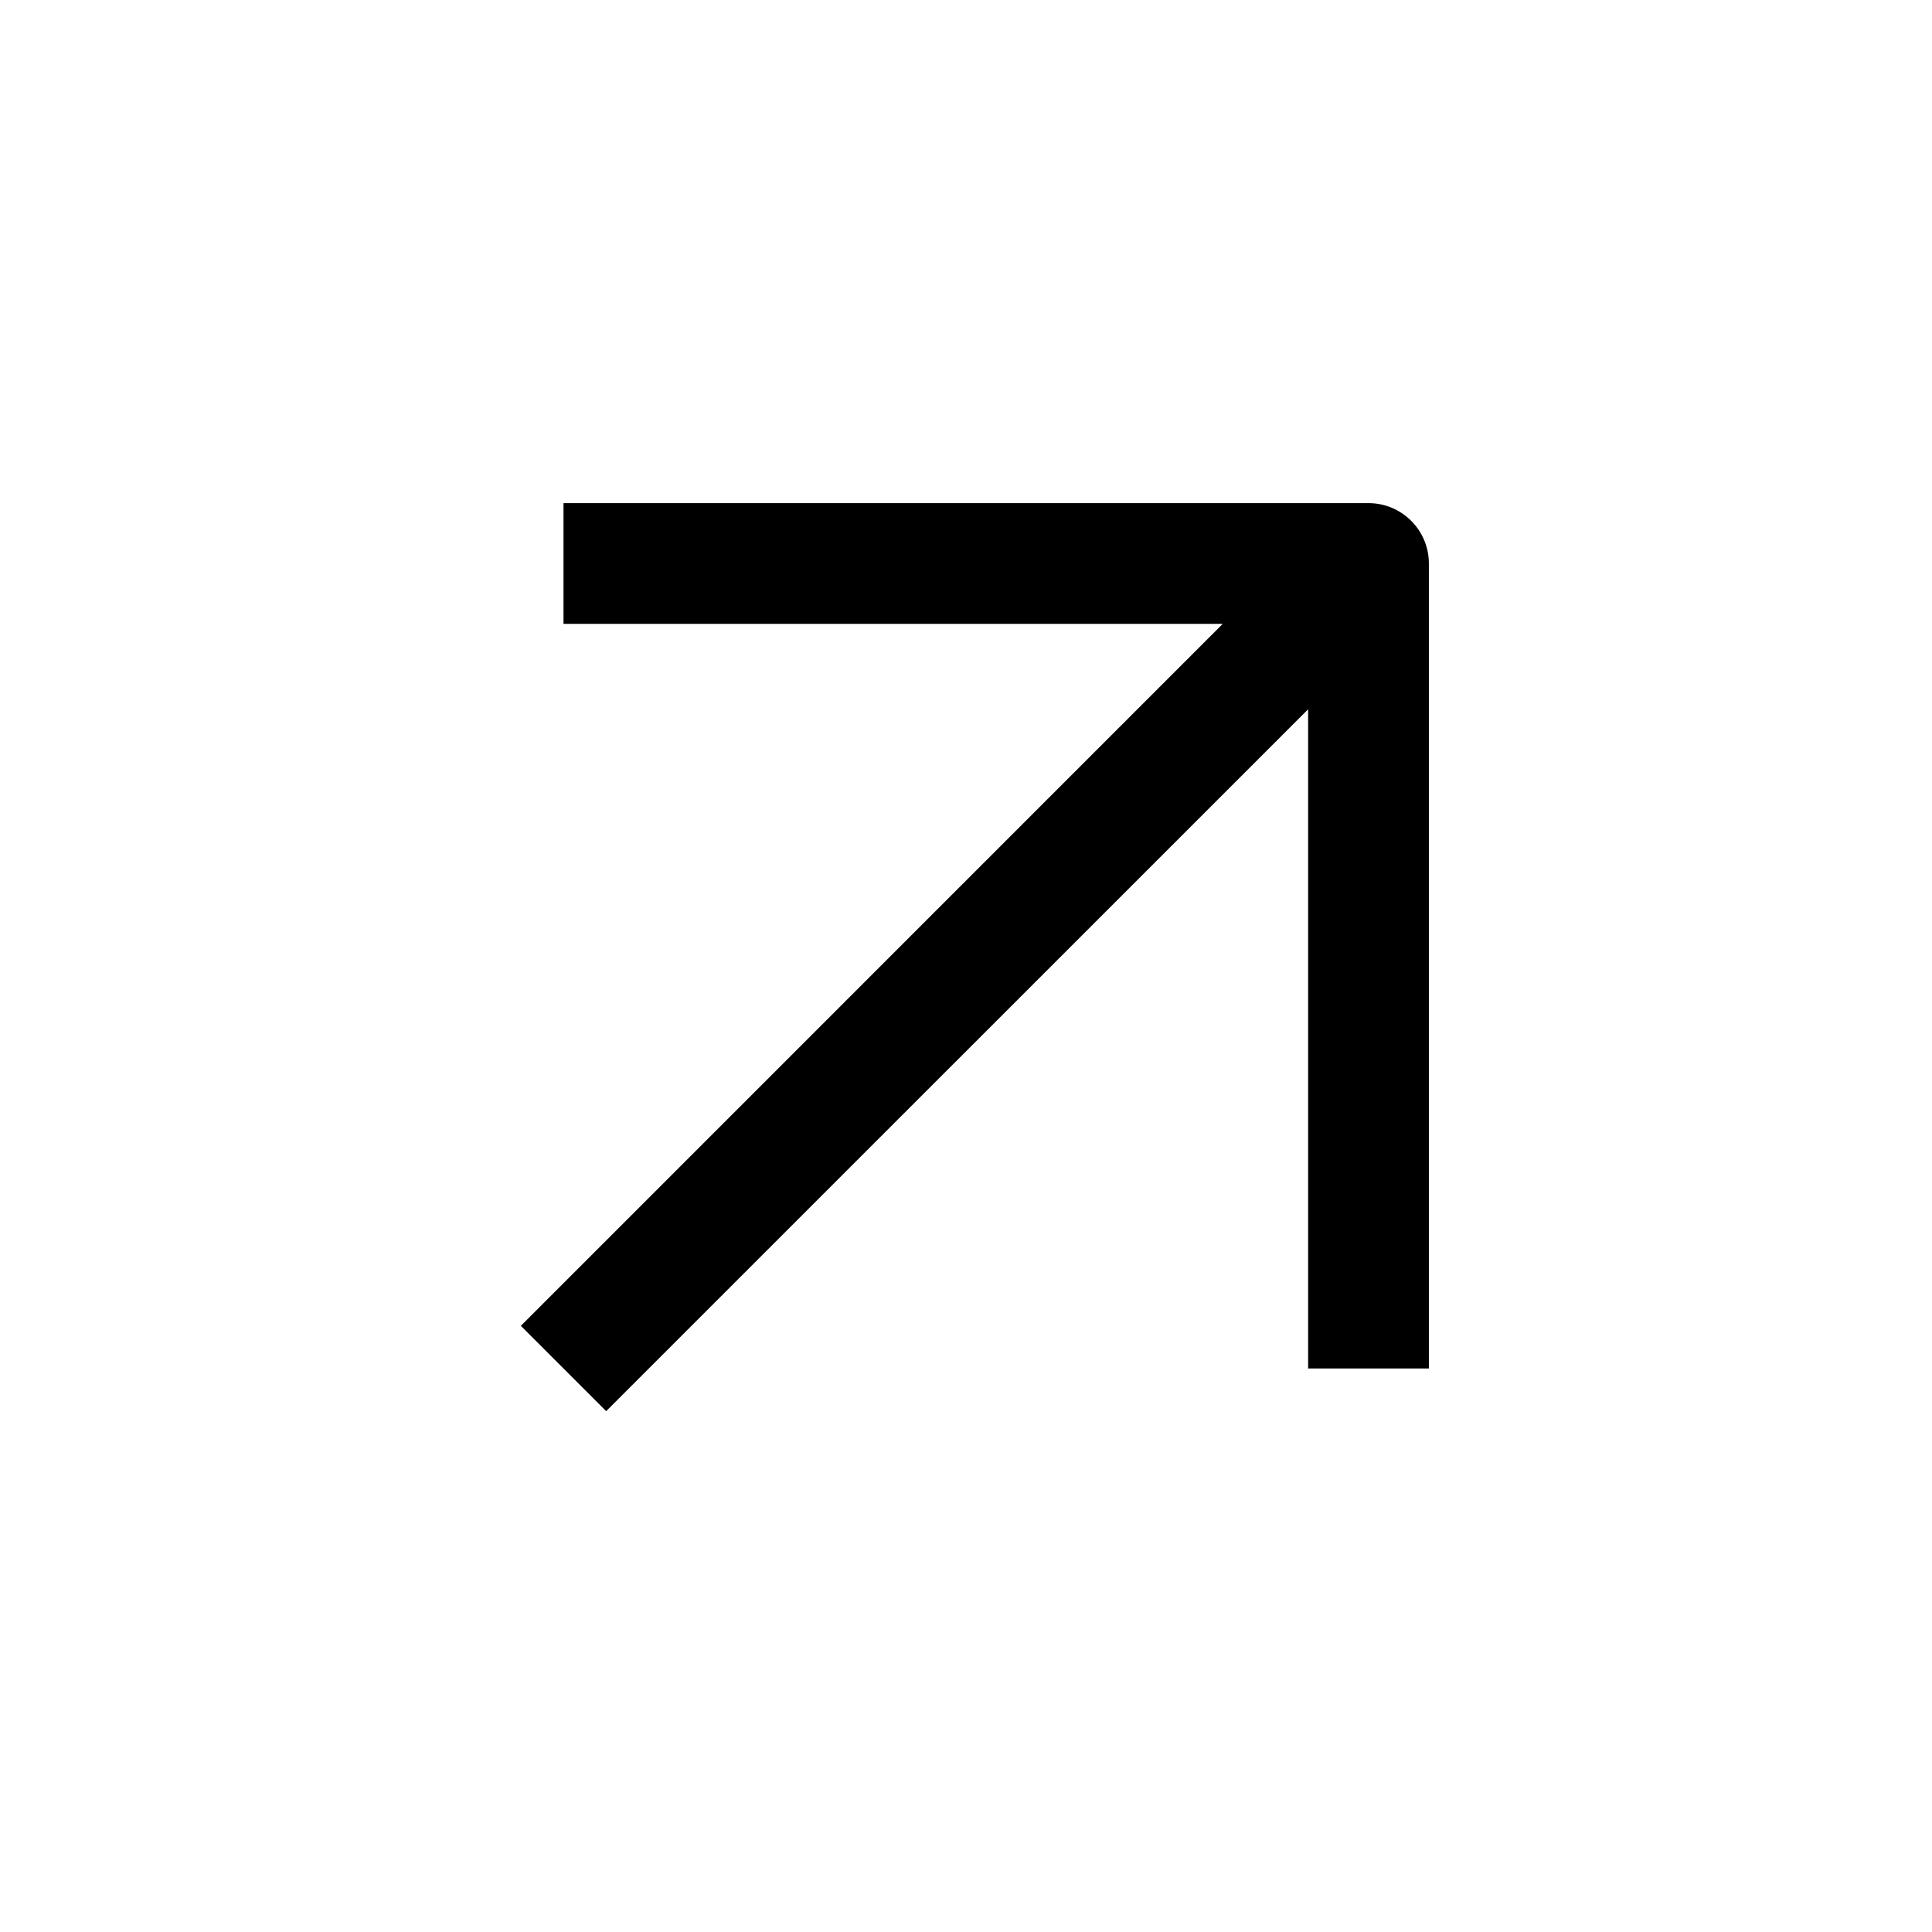
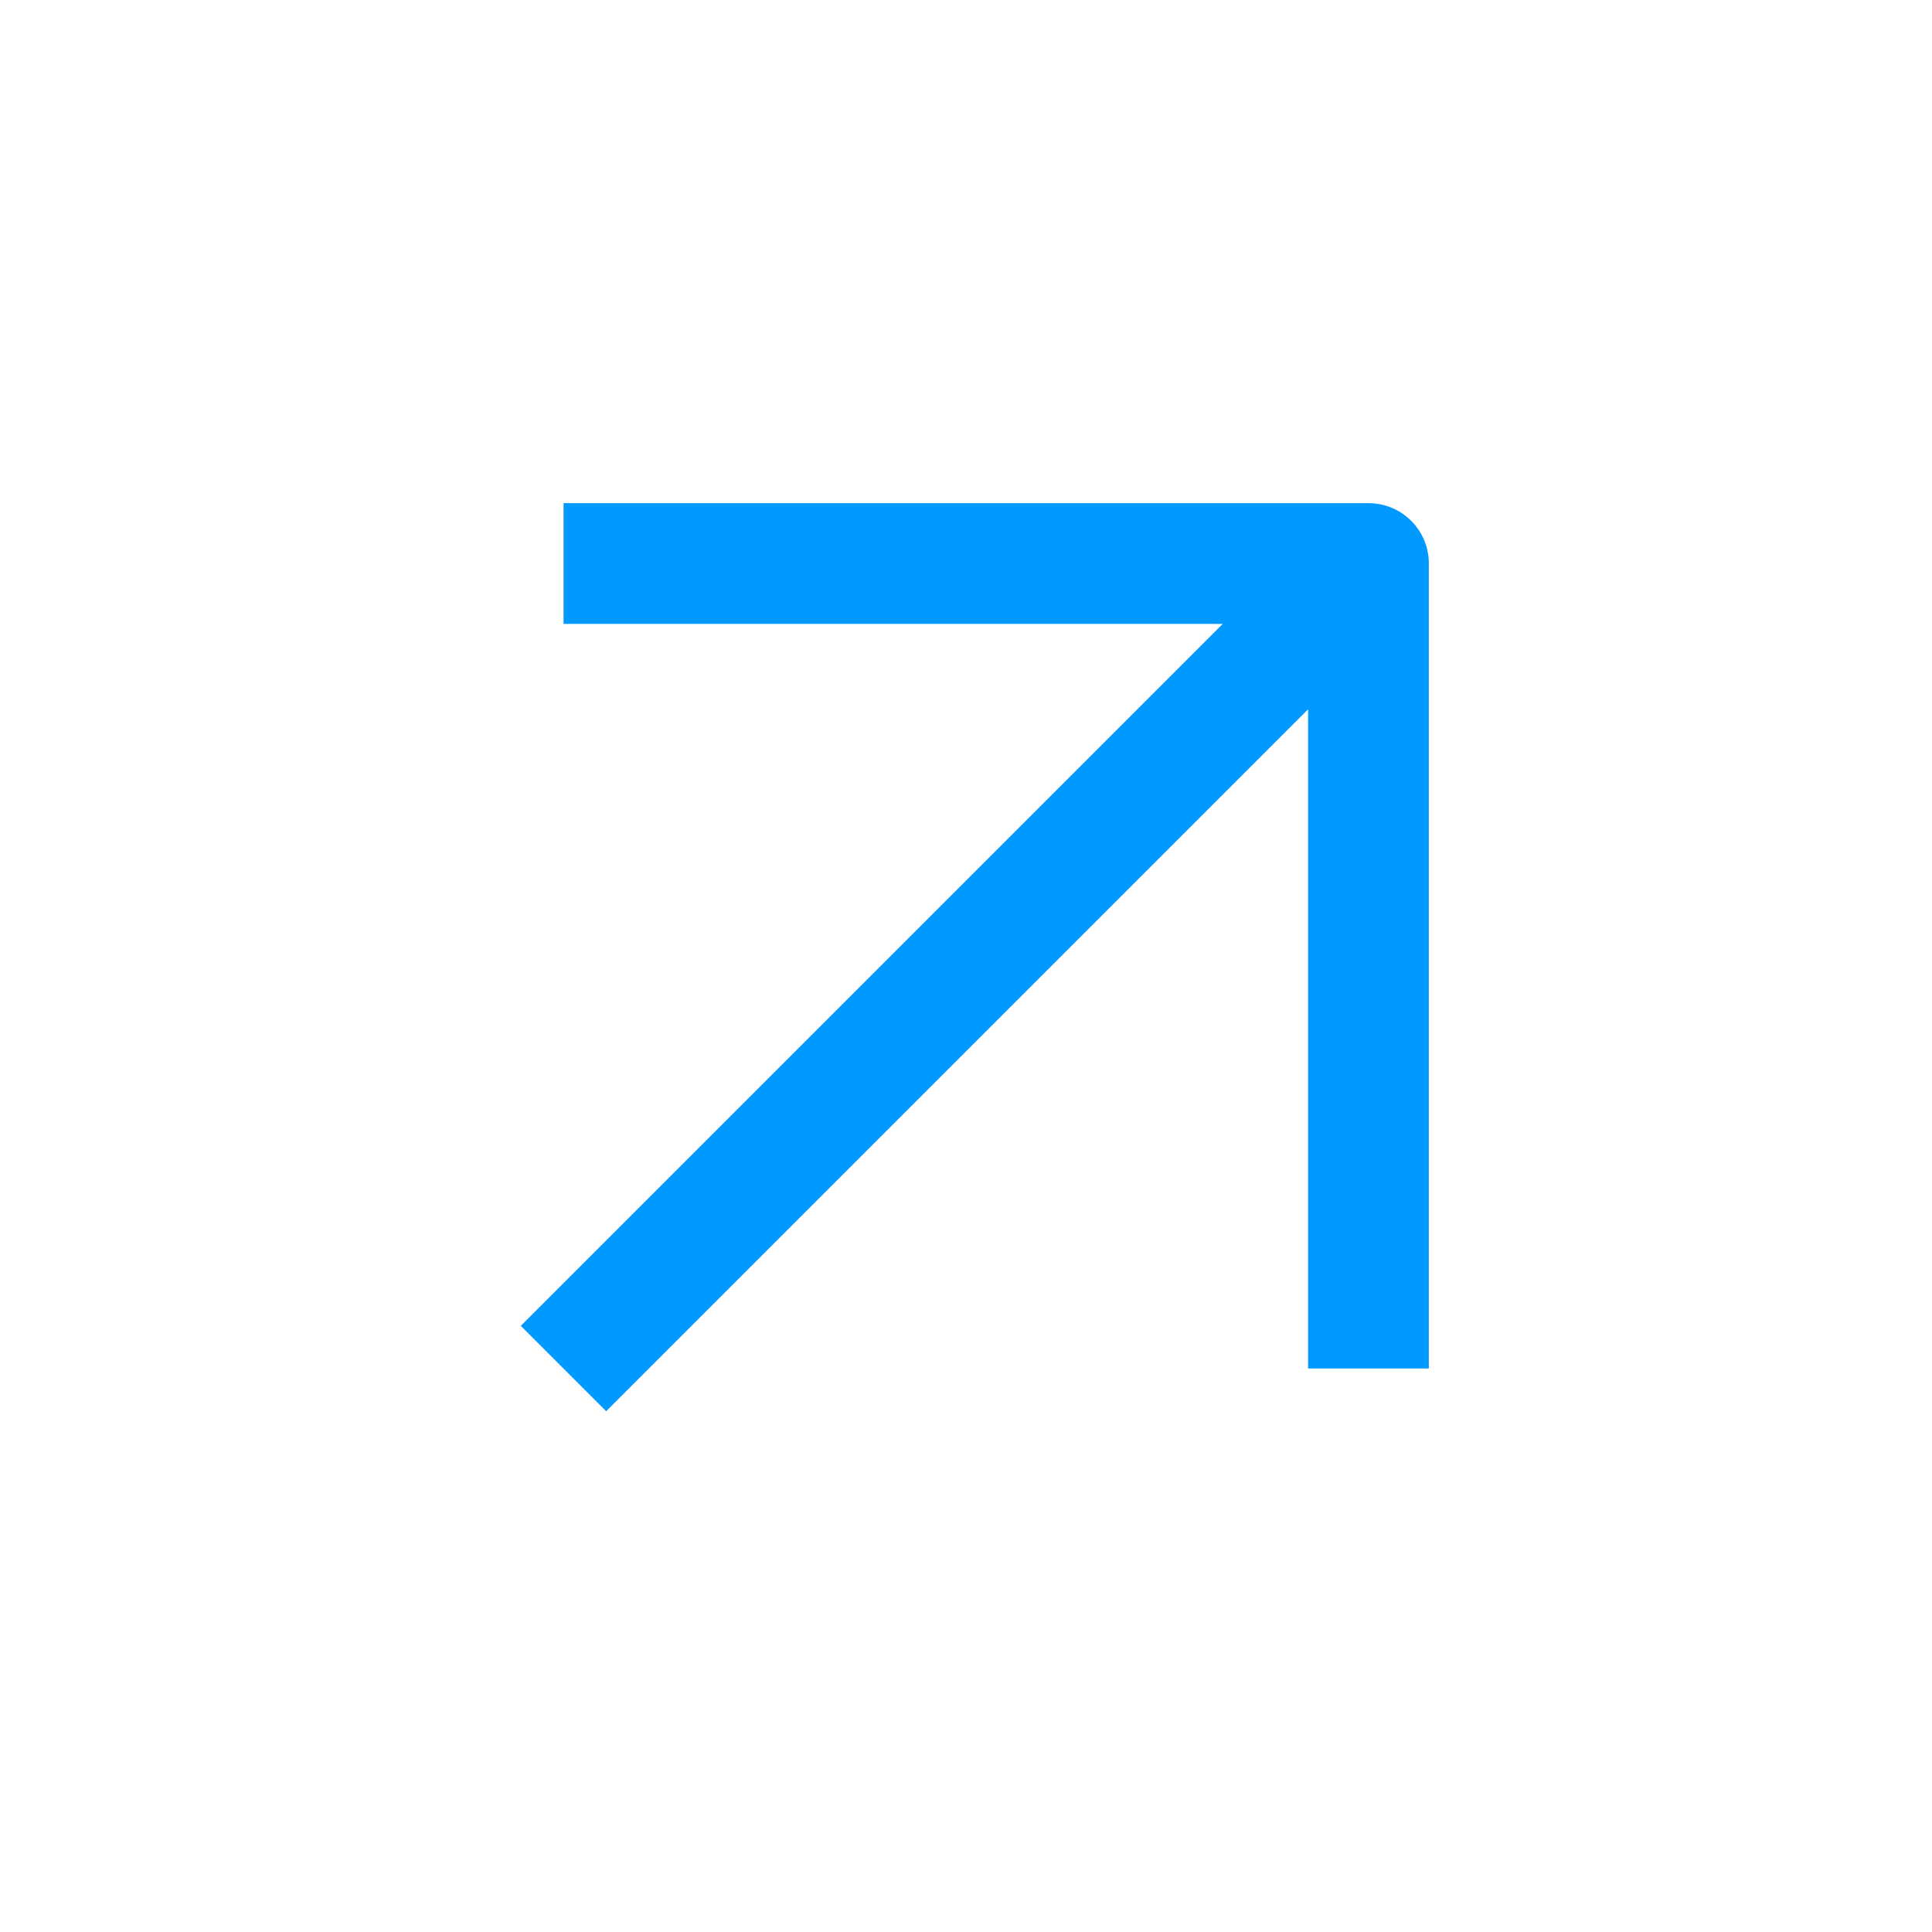
- <svg xmlns="http://www.w3.org/2000/svg" width="24" height="24" viewBox="0 0 24 24" fill="none">
-   <path d="M7 6.25H17C17.414 6.25 17.75 6.586 17.75 7V17H16.25V8.811L7.53 17.53L6.47 16.47L15.189 7.75H7V6.25Z" fill="black" />
+ <svg xmlns="http://www.w3.org/2000/svg" width="16" height="16" viewBox="0 0 16 16" fill="none">
+   <path d="M4.667 4.167H11.333C11.61 4.167 11.833 4.391 11.833 4.667V11.333H10.833V5.874L5.02 11.687L4.313 10.98L10.126 5.167H4.667V4.167Z" fill="#0099FF" />
</svg>
